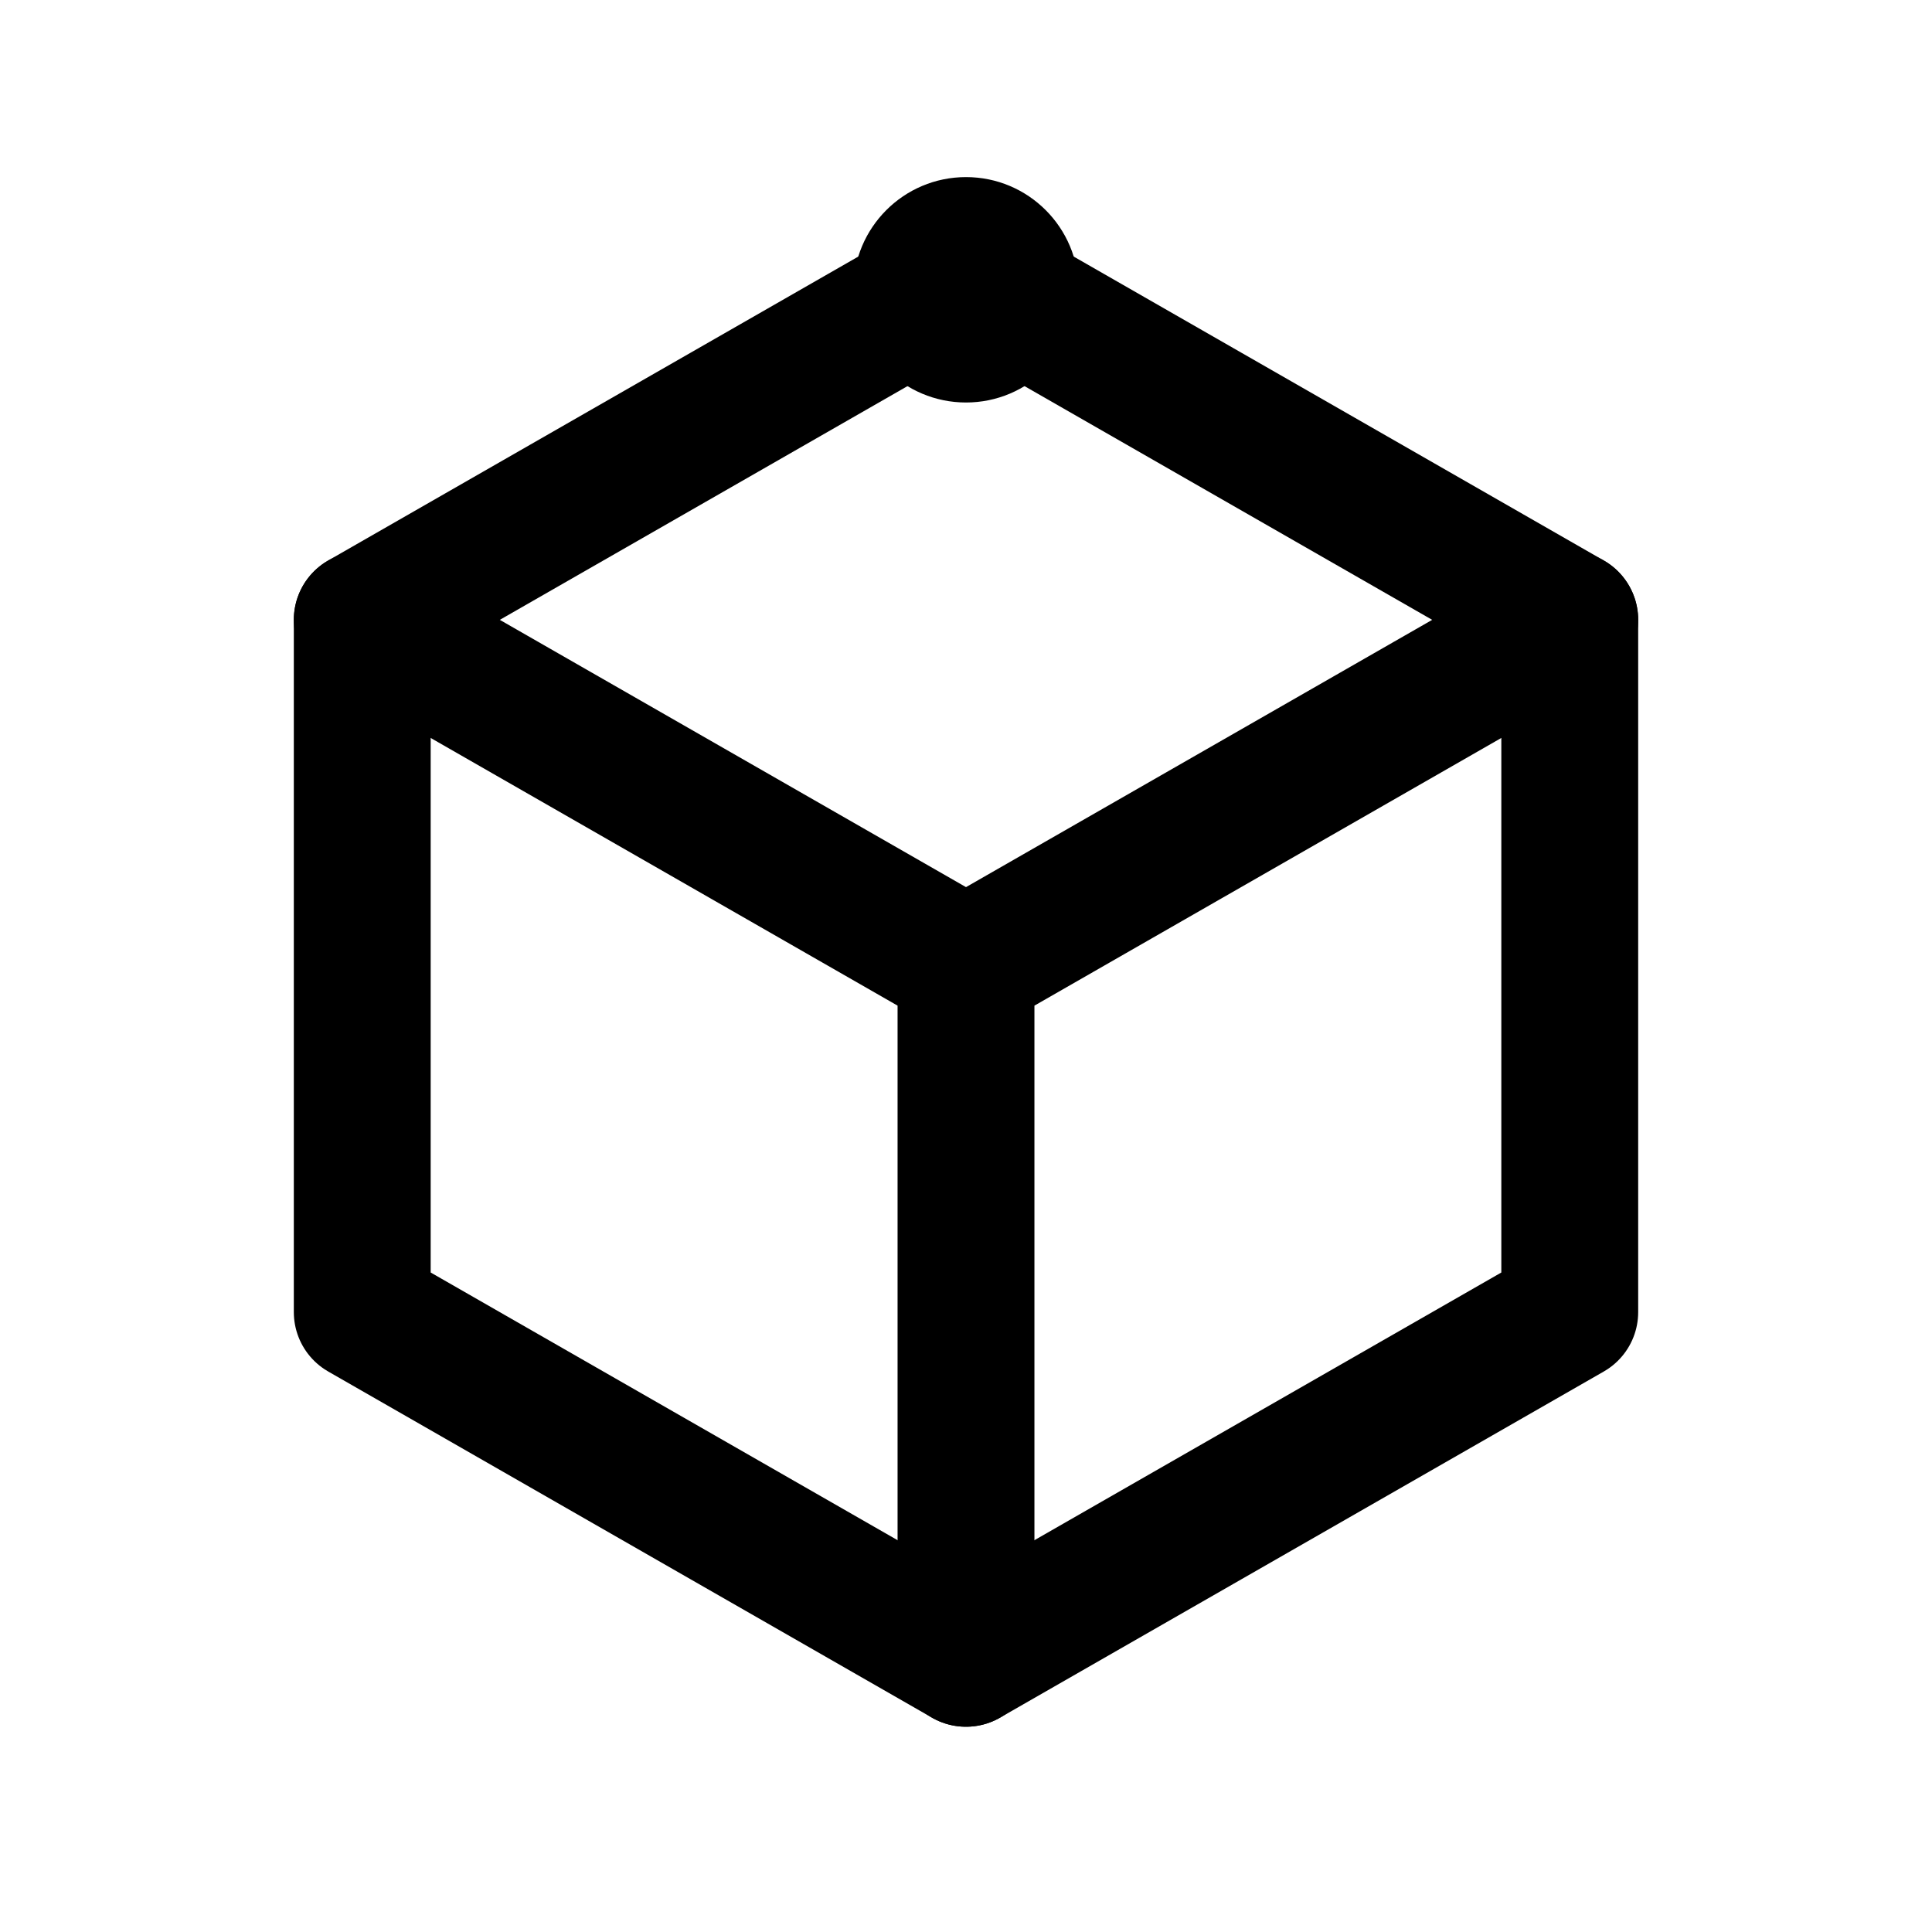
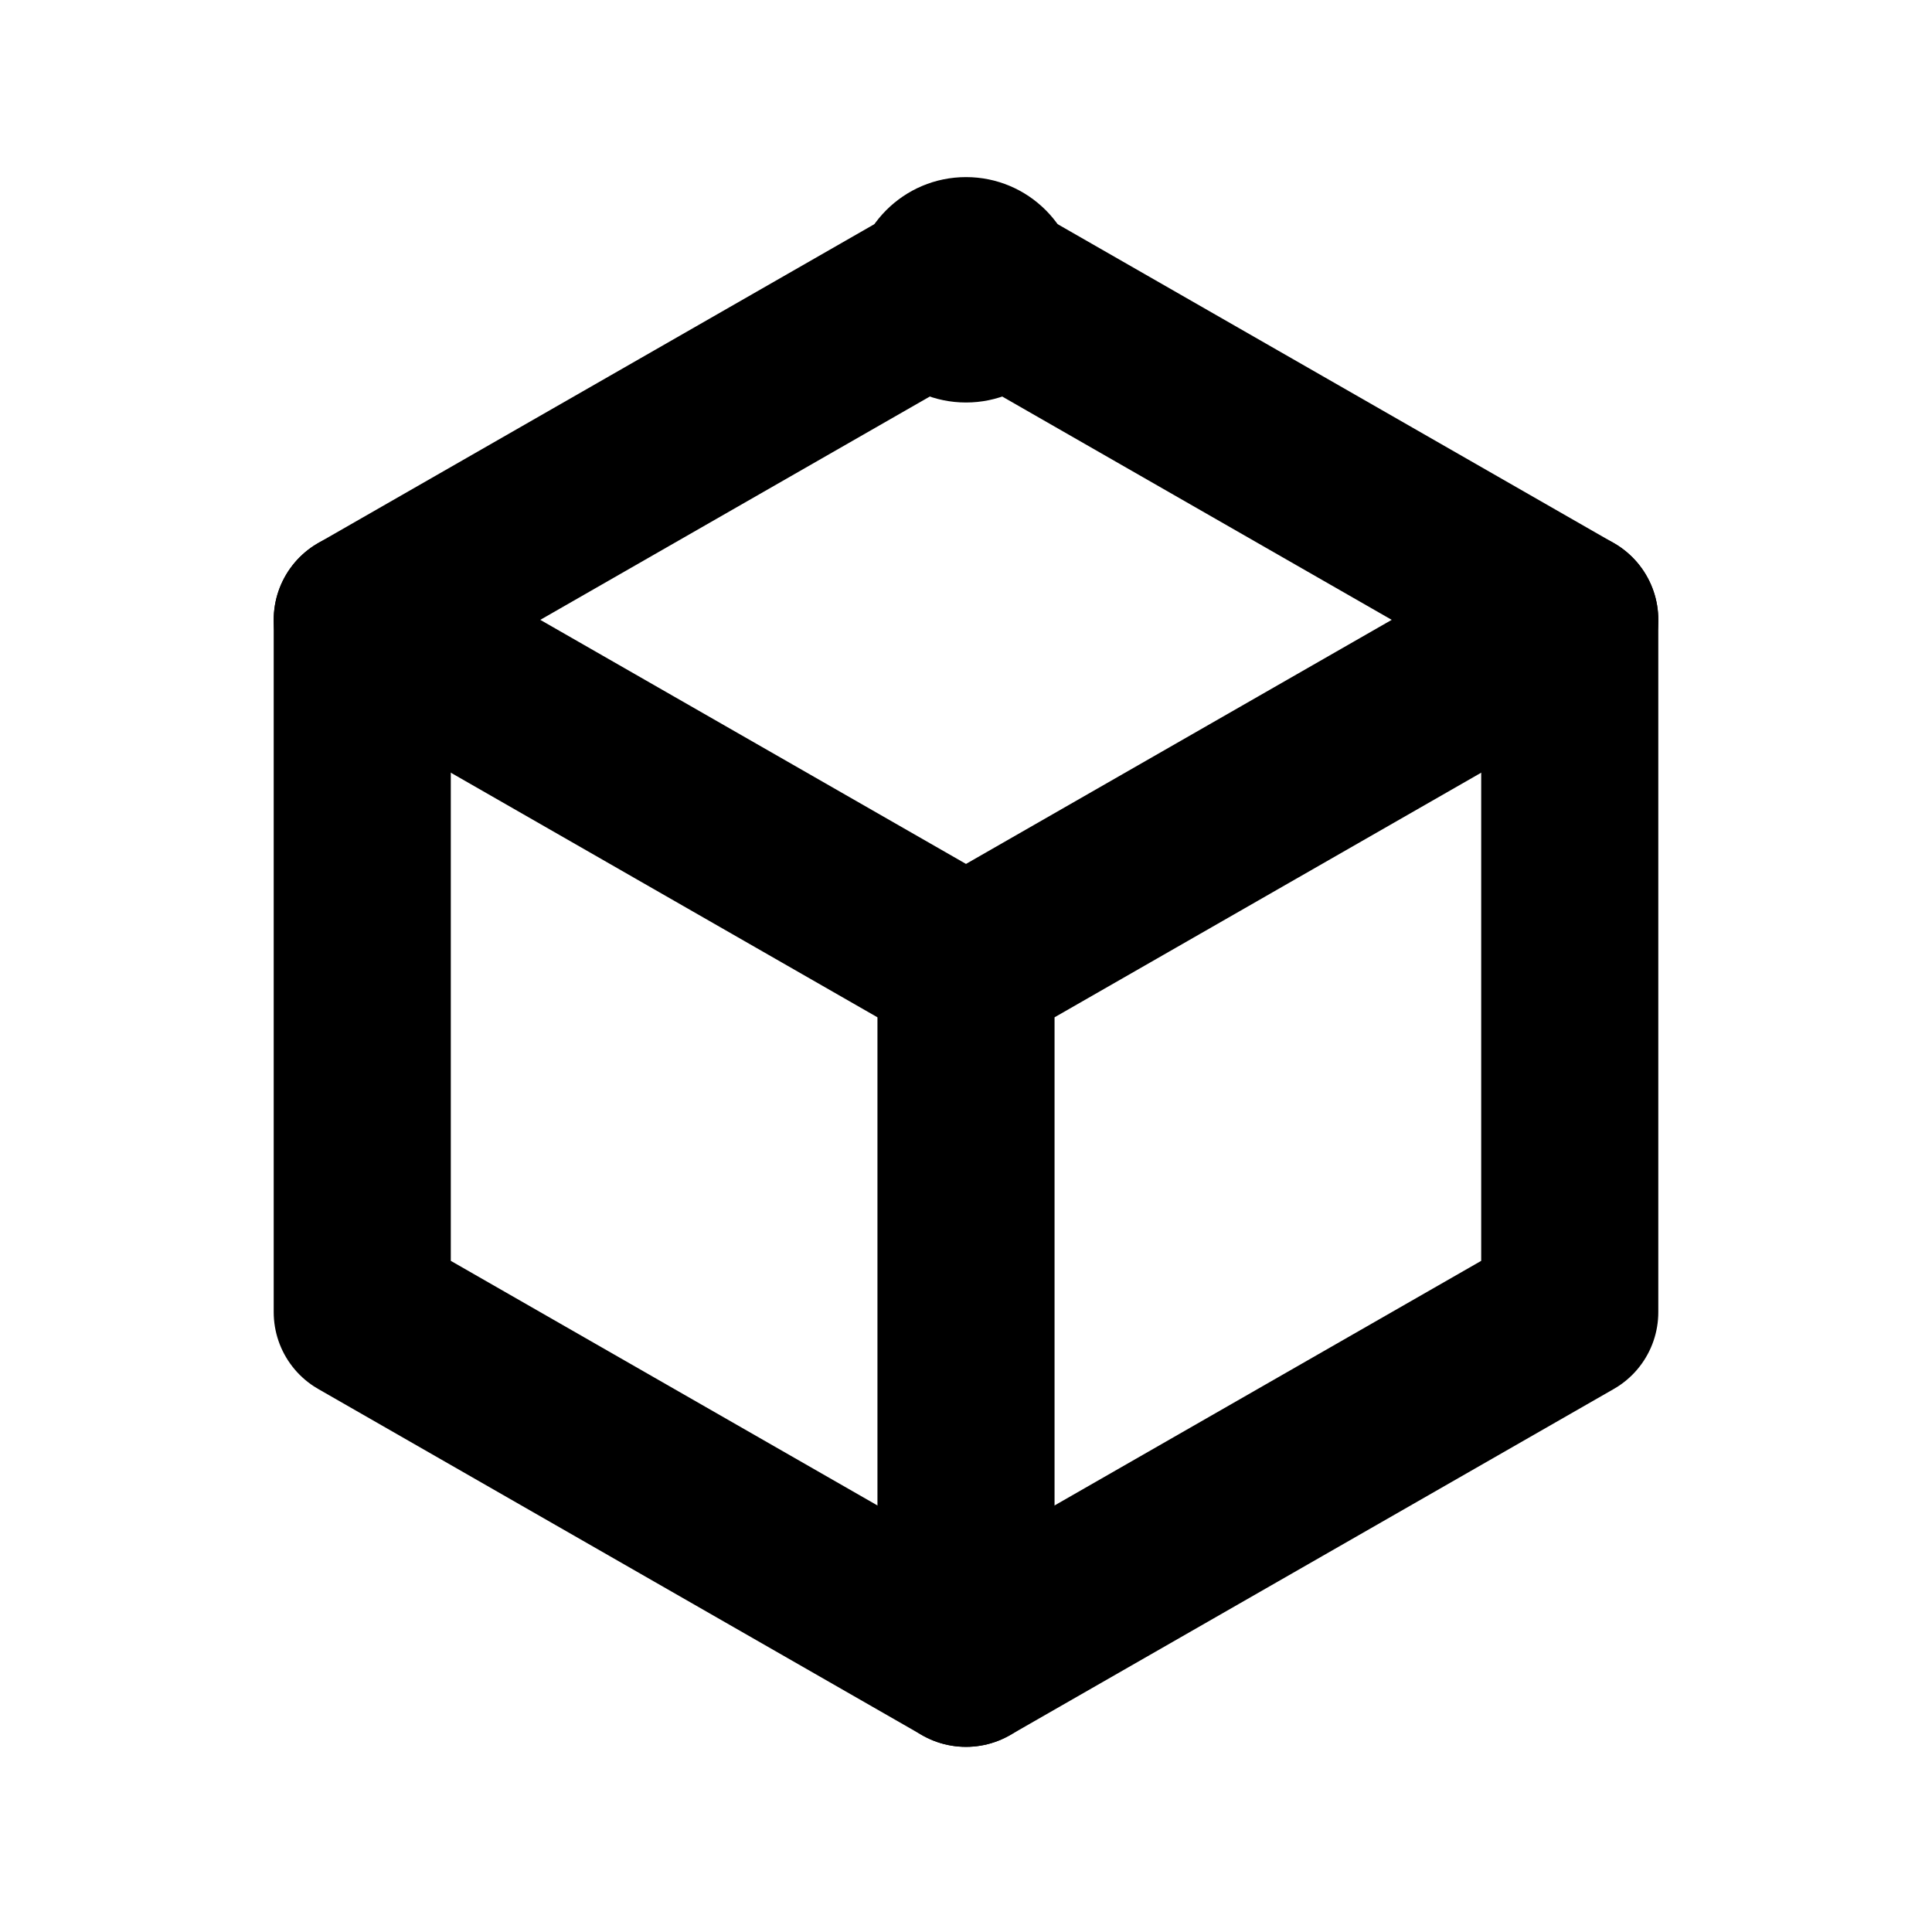
- <svg xmlns="http://www.w3.org/2000/svg" viewBox="0 0 24 24" fill="none" stroke="#000000" stroke-width="1.7" stroke-linecap="round" stroke-linejoin="round">
+ <svg xmlns="http://www.w3.org/2000/svg" viewBox="0 0 24 24" fill="none" stroke="#000000" stroke-width="2.2" stroke-linecap="round" stroke-linejoin="round">
  <path d="m12 3.4 7.5 4.3v8.6L12 20.6l-7.5-4.3V7.7z" />
  <path d="m4.5 7.7 7.5 4.3 7.5-4.3M12 12v8.6" />
  <circle cx="12" cy="3.6" r="1.4" fill="#000000" stroke="none" />
</svg>
